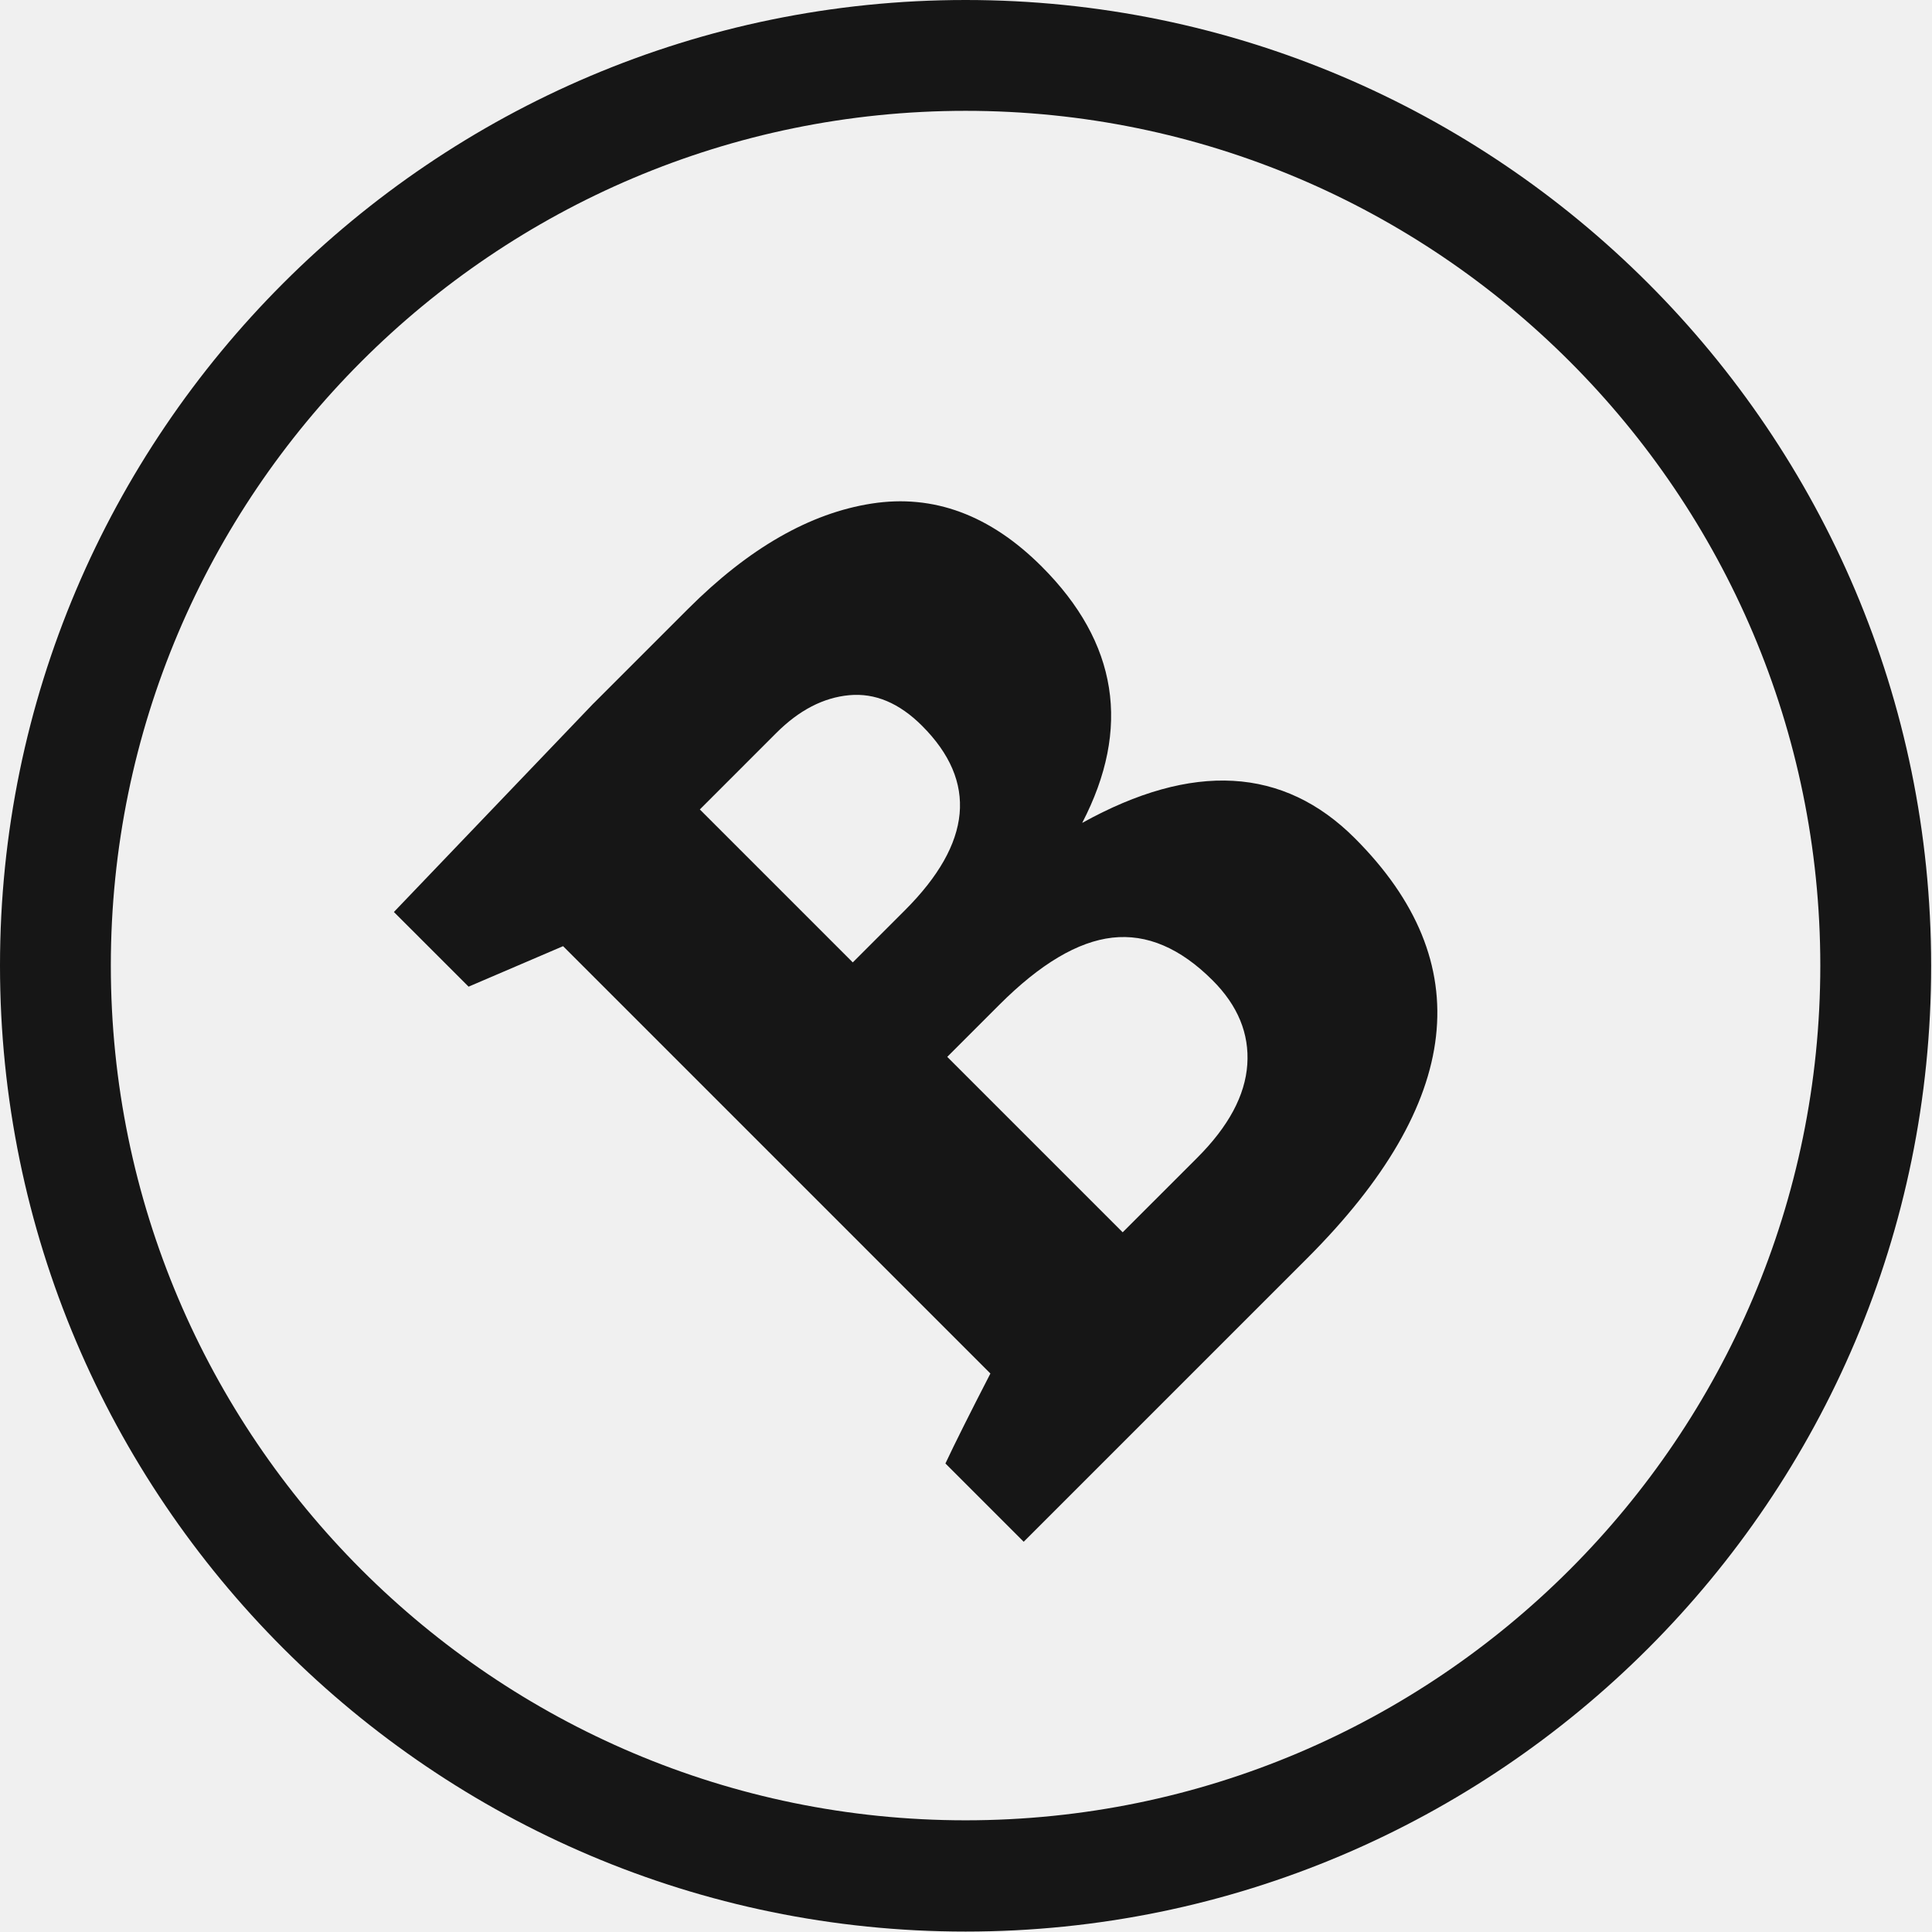
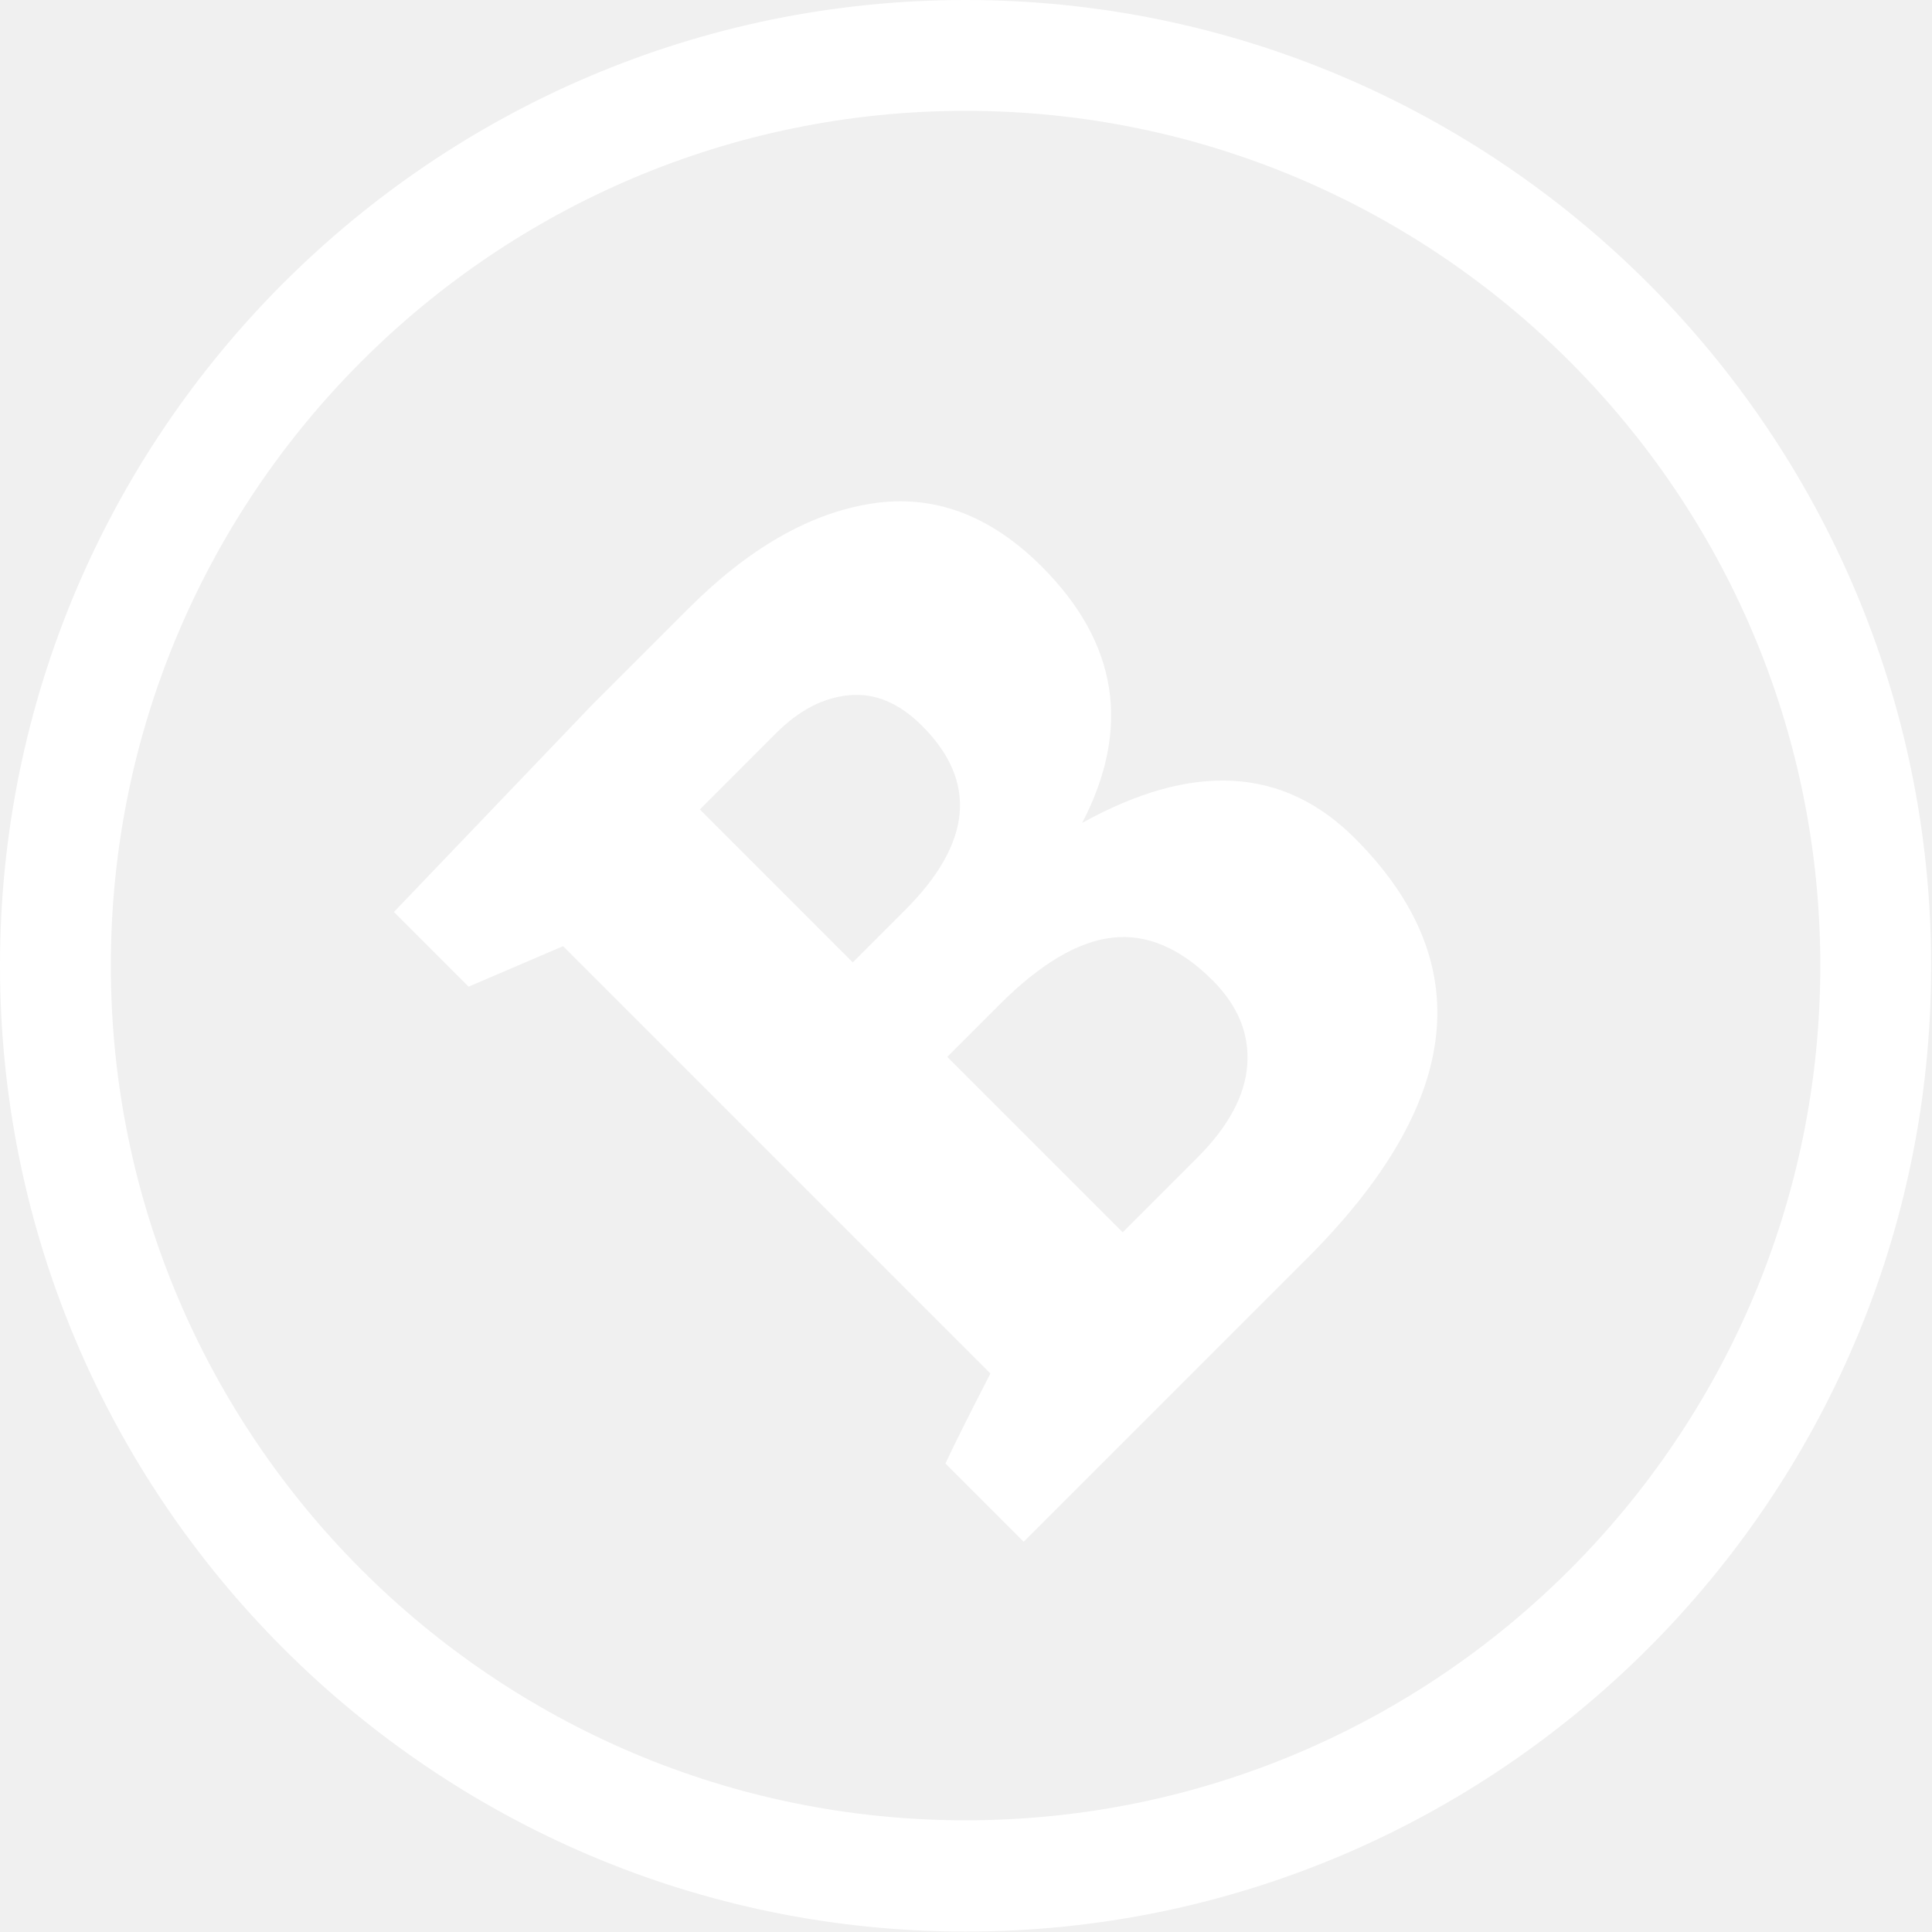
<svg xmlns="http://www.w3.org/2000/svg" width="448" height="448">
-   <g fill="#161616" fill-rule="evenodd">
+   <g fill="#fff" fill-rule="evenodd">
    <path fill-rule="nonzero" d="M223.9 447.9C100.5 447.9 0 347.4 0 223.9 0 100.5 100.5 0 223.9 0c123.5 0 223.9 100.5 223.9 223.9.1 123.5-100.4 224-223.9 224zm0-422.2c-109.3 0-198.2 88.9-198.2 198.2 0 109.3 88.9 198.2 198.2 198.2 109.3 0 198.2-88.9 198.2-198.2 0-109.3-88.9-198.2-198.2-198.2z" />
    <path d="M137.662 163.082l21.905-21.905c14.048-14.047 28.234-22.183 42.56-24.408 14.324-2.23 27.467 2.64 39.43 14.6 17.662 17.66 20.79 37.48 9.386 59.45 25.592-14.188 46.662-13.006 63.213 3.545 28.79 28.79 25.104 61.265-11.057 97.426l-65.72 65.716-18.15-18.15c2.22-4.73 5.7-11.683 10.43-20.86l-99.09-99.094-21.91 9.388-17.32-17.314 46.314-48.4zm94.088 69.89l-12.1 12.1 40.68 40.68 17.317-17.316c7.232-7.232 11.092-14.43 11.58-21.592.485-7.163-2.192-13.665-8.033-19.506-7.51-7.51-15.264-10.814-23.262-9.91-7.997.904-16.724 6.085-26.182 15.543zM162.28 187.7l35.465 35.466 12.1-12.1c15.577-15.578 16.898-29.833 3.964-42.768-5.29-5.285-10.92-7.65-16.9-7.093-5.98.556-11.62 3.477-16.9 8.762L162.28 187.7z" />
  </g>
</svg>
